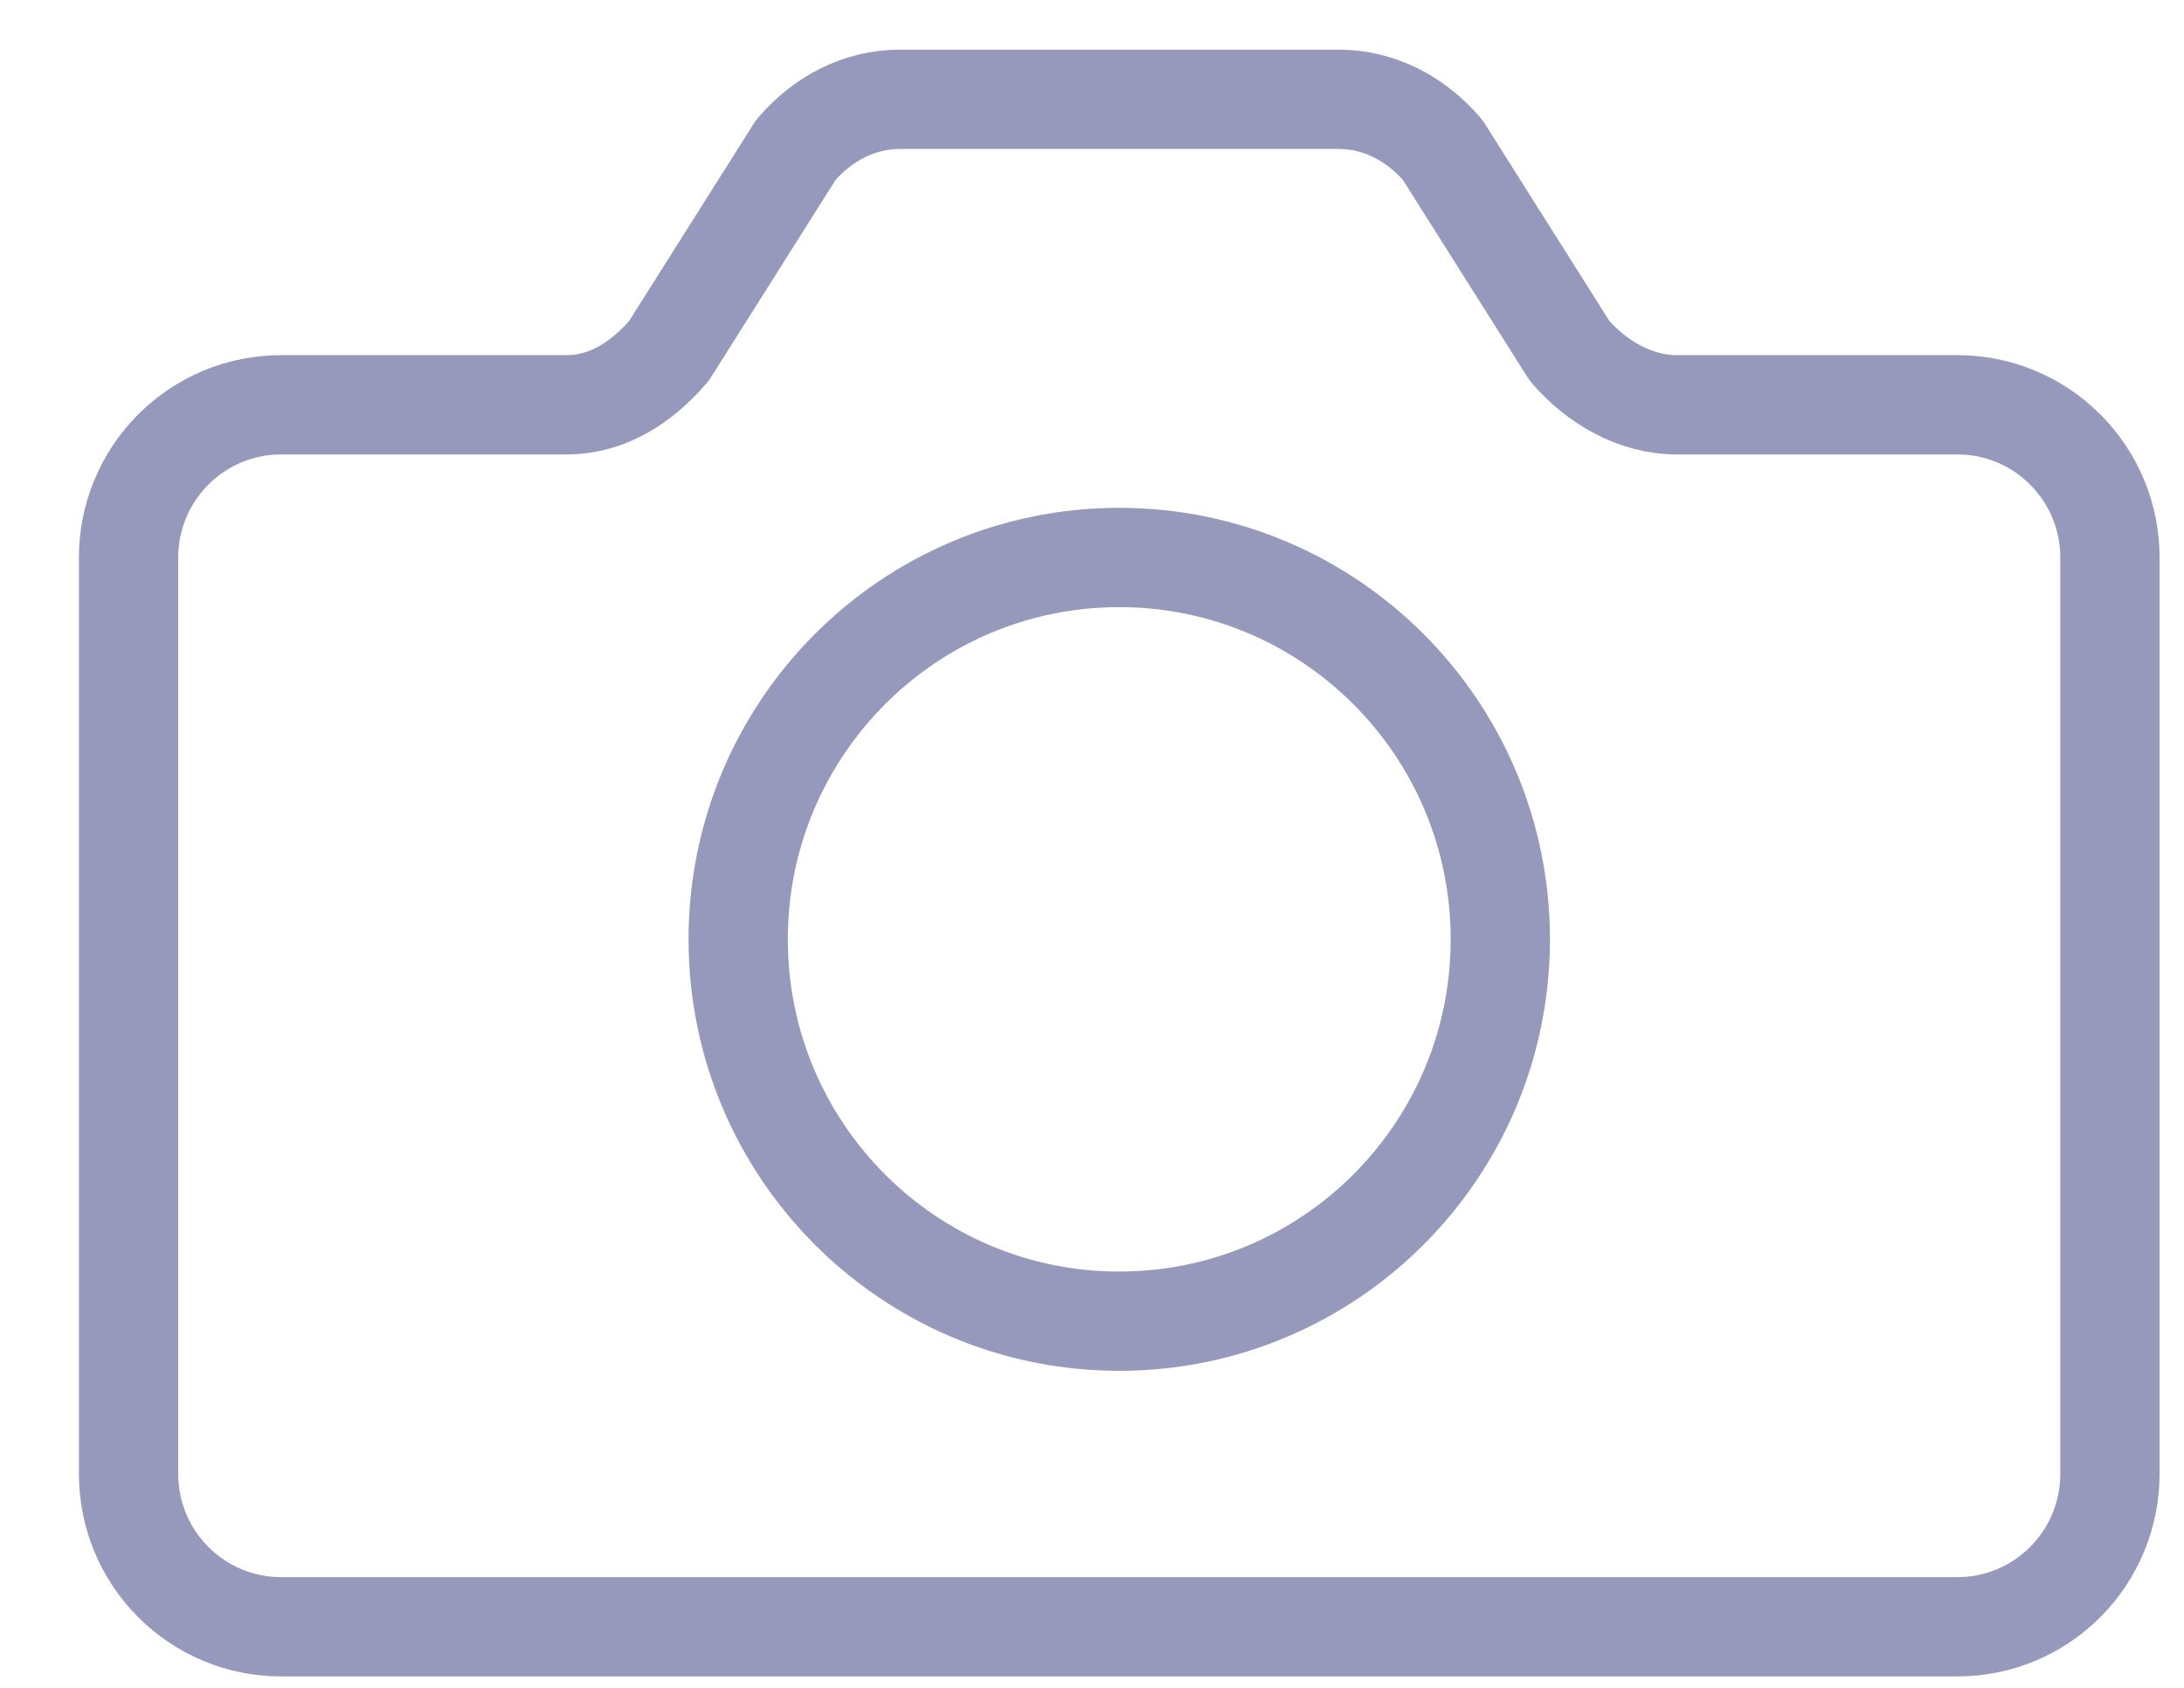
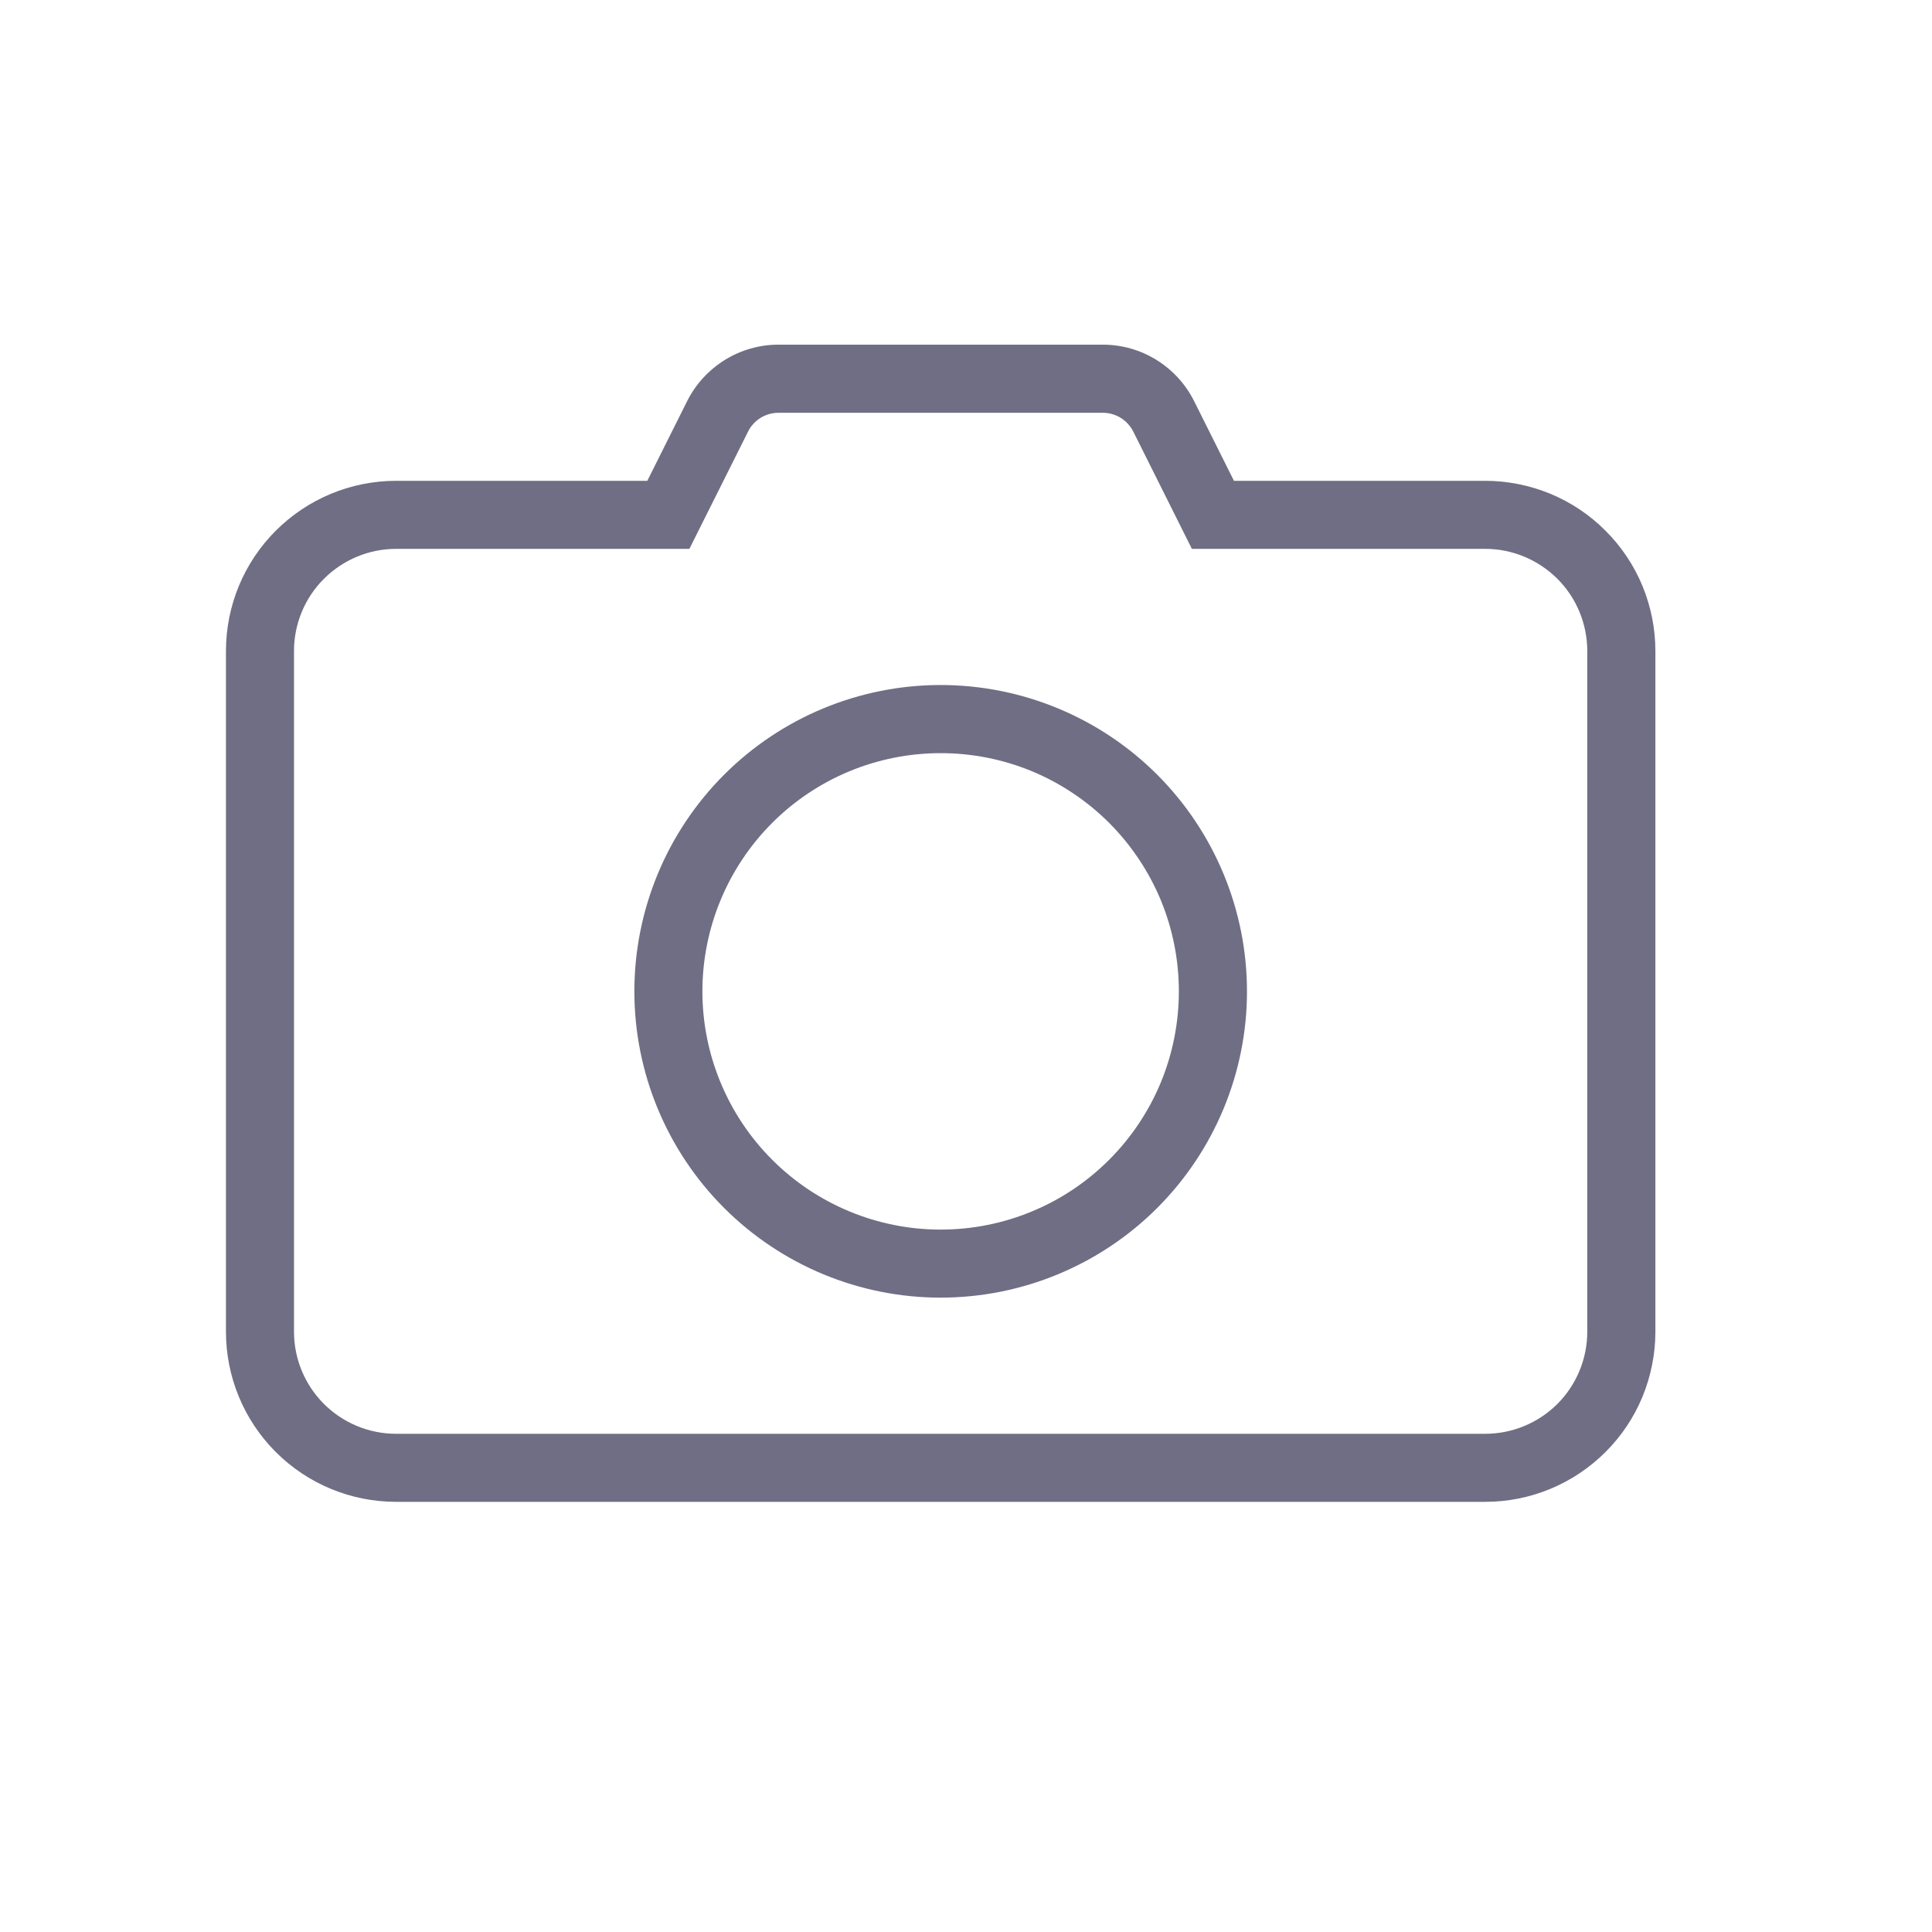
- <svg xmlns="http://www.w3.org/2000/svg" width="22" height="17" viewBox="0 0 22 17" fill="none">
-   <path d="M15.81 3.533L14.533 1.511C14.264 1.196 13.895 1 13.482 1H9.068C8.654 1 8.285 1.196 8.016 1.511L6.739 3.533C6.47 3.848 6.123 4.077 5.709 4.077H2.831C2.423 4.077 2.033 4.239 1.745 4.528C1.457 4.816 1.295 5.207 1.295 5.615V14.846C1.295 15.254 1.457 15.646 1.745 15.934C2.033 16.223 2.423 16.385 2.831 16.385H19.718C20.126 16.385 20.516 16.223 20.804 15.934C21.092 15.646 21.254 15.254 21.254 14.846V5.615C21.254 5.207 21.092 4.816 20.804 4.528C20.516 4.239 20.126 4.077 19.718 4.077H16.888C16.473 4.077 16.079 3.848 15.81 3.533Z" stroke="#9699BC" stroke-linecap="round" stroke-linejoin="round" />
-   <path d="M11.274 13.307C13.394 13.307 15.113 11.586 15.113 9.461C15.113 7.337 13.394 5.615 11.274 5.615C9.154 5.615 7.436 7.337 7.436 9.461C7.436 11.586 9.154 13.307 11.274 13.307Z" stroke="#9699BC" stroke-miterlimit="10" />
+ <svg xmlns="http://www.w3.org/2000/svg" width="23" height="23" viewBox="0 0 23 23" fill="none">
+   <g id="SVG">
+     <path id="Vector" fill-rule="evenodd" clip-rule="evenodd" d="M9.268 4.914C9.193 4.914 9.119 4.935 9.055 4.974C8.991 5.014 8.939 5.07 8.906 5.137L8.207 6.534H4.715C4.393 6.534 4.084 6.663 3.856 6.891C3.628 7.118 3.5 7.428 3.5 7.75V15.854C3.5 16.176 3.628 16.485 3.856 16.713C4.084 16.941 4.393 17.069 4.715 17.069H17.681C18.003 17.069 18.312 16.941 18.541 16.713C18.768 16.485 18.896 16.176 18.896 15.854V7.75C18.896 7.428 18.768 7.118 18.541 6.891C18.312 6.663 18.003 6.534 17.681 6.534H14.189L13.491 5.137C13.457 5.07 13.405 5.014 13.341 4.974C13.277 4.935 13.204 4.914 13.128 4.914H9.268ZM8.18 4.776C8.281 4.574 8.437 4.404 8.629 4.285C8.821 4.166 9.042 4.103 9.268 4.103H13.128C13.354 4.103 13.576 4.166 13.768 4.285C13.96 4.404 14.115 4.574 14.216 4.776L14.69 5.724H17.681C17.947 5.724 18.21 5.777 18.456 5.878C18.702 5.98 18.925 6.129 19.113 6.318C19.302 6.506 19.451 6.729 19.553 6.975C19.654 7.221 19.707 7.484 19.707 7.75V15.854C19.707 16.119 19.654 16.383 19.553 16.629C19.451 16.875 19.302 17.098 19.113 17.286C18.925 17.474 18.702 17.623 18.456 17.725C18.21 17.827 17.947 17.879 17.681 17.879H4.715C4.178 17.879 3.663 17.666 3.283 17.286C2.903 16.906 2.69 16.391 2.69 15.854V7.75C2.69 7.213 2.903 6.697 3.283 6.318C3.663 5.938 4.178 5.724 4.715 5.724H7.706L8.18 4.776Z" fill="#6F6E84" />
+     <path id="Vector_2" fill-rule="evenodd" clip-rule="evenodd" d="M11.198 14.638C11.571 14.638 11.94 14.565 12.284 14.422C12.628 14.28 12.94 14.071 13.204 13.807C13.467 13.544 13.676 13.231 13.819 12.887C13.961 12.543 14.034 12.174 14.034 11.802C14.034 11.429 13.961 11.06 13.819 10.716C13.676 10.372 13.467 10.06 13.204 9.796C12.94 9.533 12.628 9.324 12.284 9.181C11.94 9.039 11.571 8.966 11.198 8.966C10.446 8.966 9.725 9.264 9.193 9.796C8.661 10.328 8.362 11.05 8.362 11.802C8.362 12.554 8.661 13.275 9.193 13.807C9.725 14.339 10.446 14.638 11.198 14.638ZM11.198 15.448C12.165 15.448 13.093 15.064 13.777 14.38C14.46 13.696 14.845 12.769 14.845 11.802C14.845 10.835 14.46 9.907 13.777 9.223C13.093 8.539 12.165 8.155 11.198 8.155C10.231 8.155 9.304 8.539 8.62 9.223C7.936 9.907 7.552 10.835 7.552 11.802C7.552 12.769 7.936 13.696 8.62 14.38C9.304 15.064 10.231 15.448 11.198 15.448Z" fill="#6F6E84" />
+   </g>
</svg>
